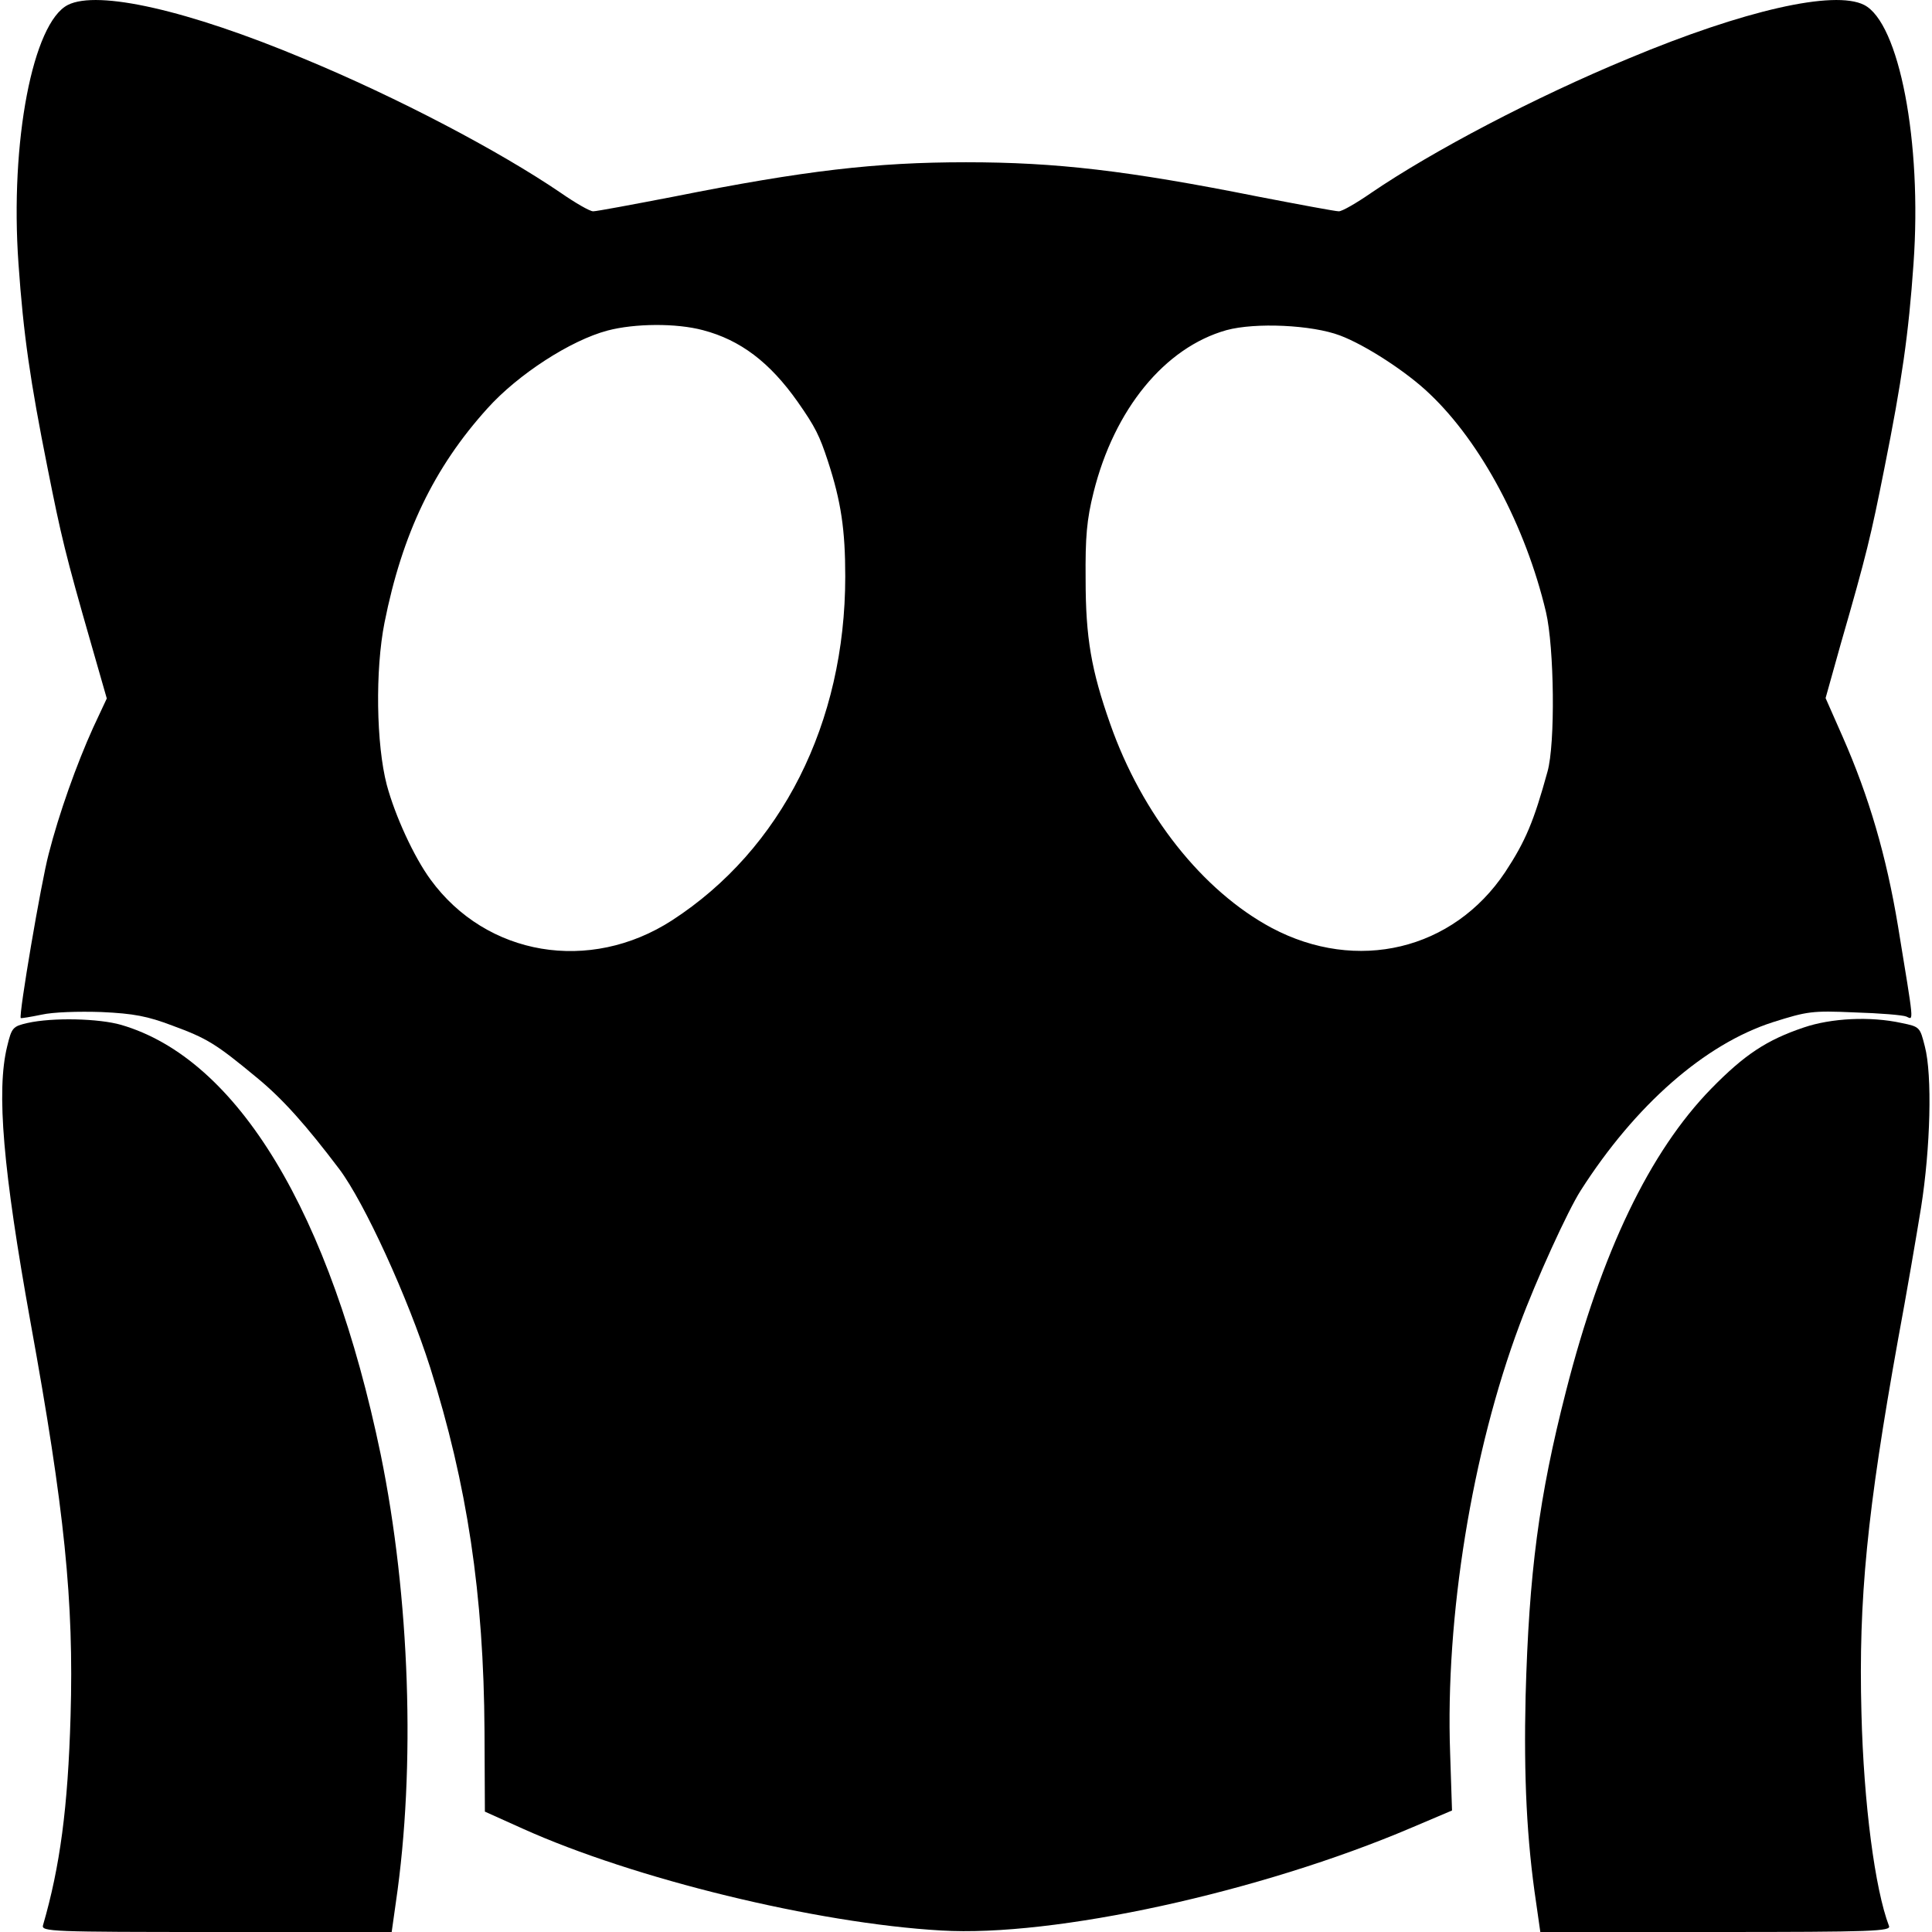
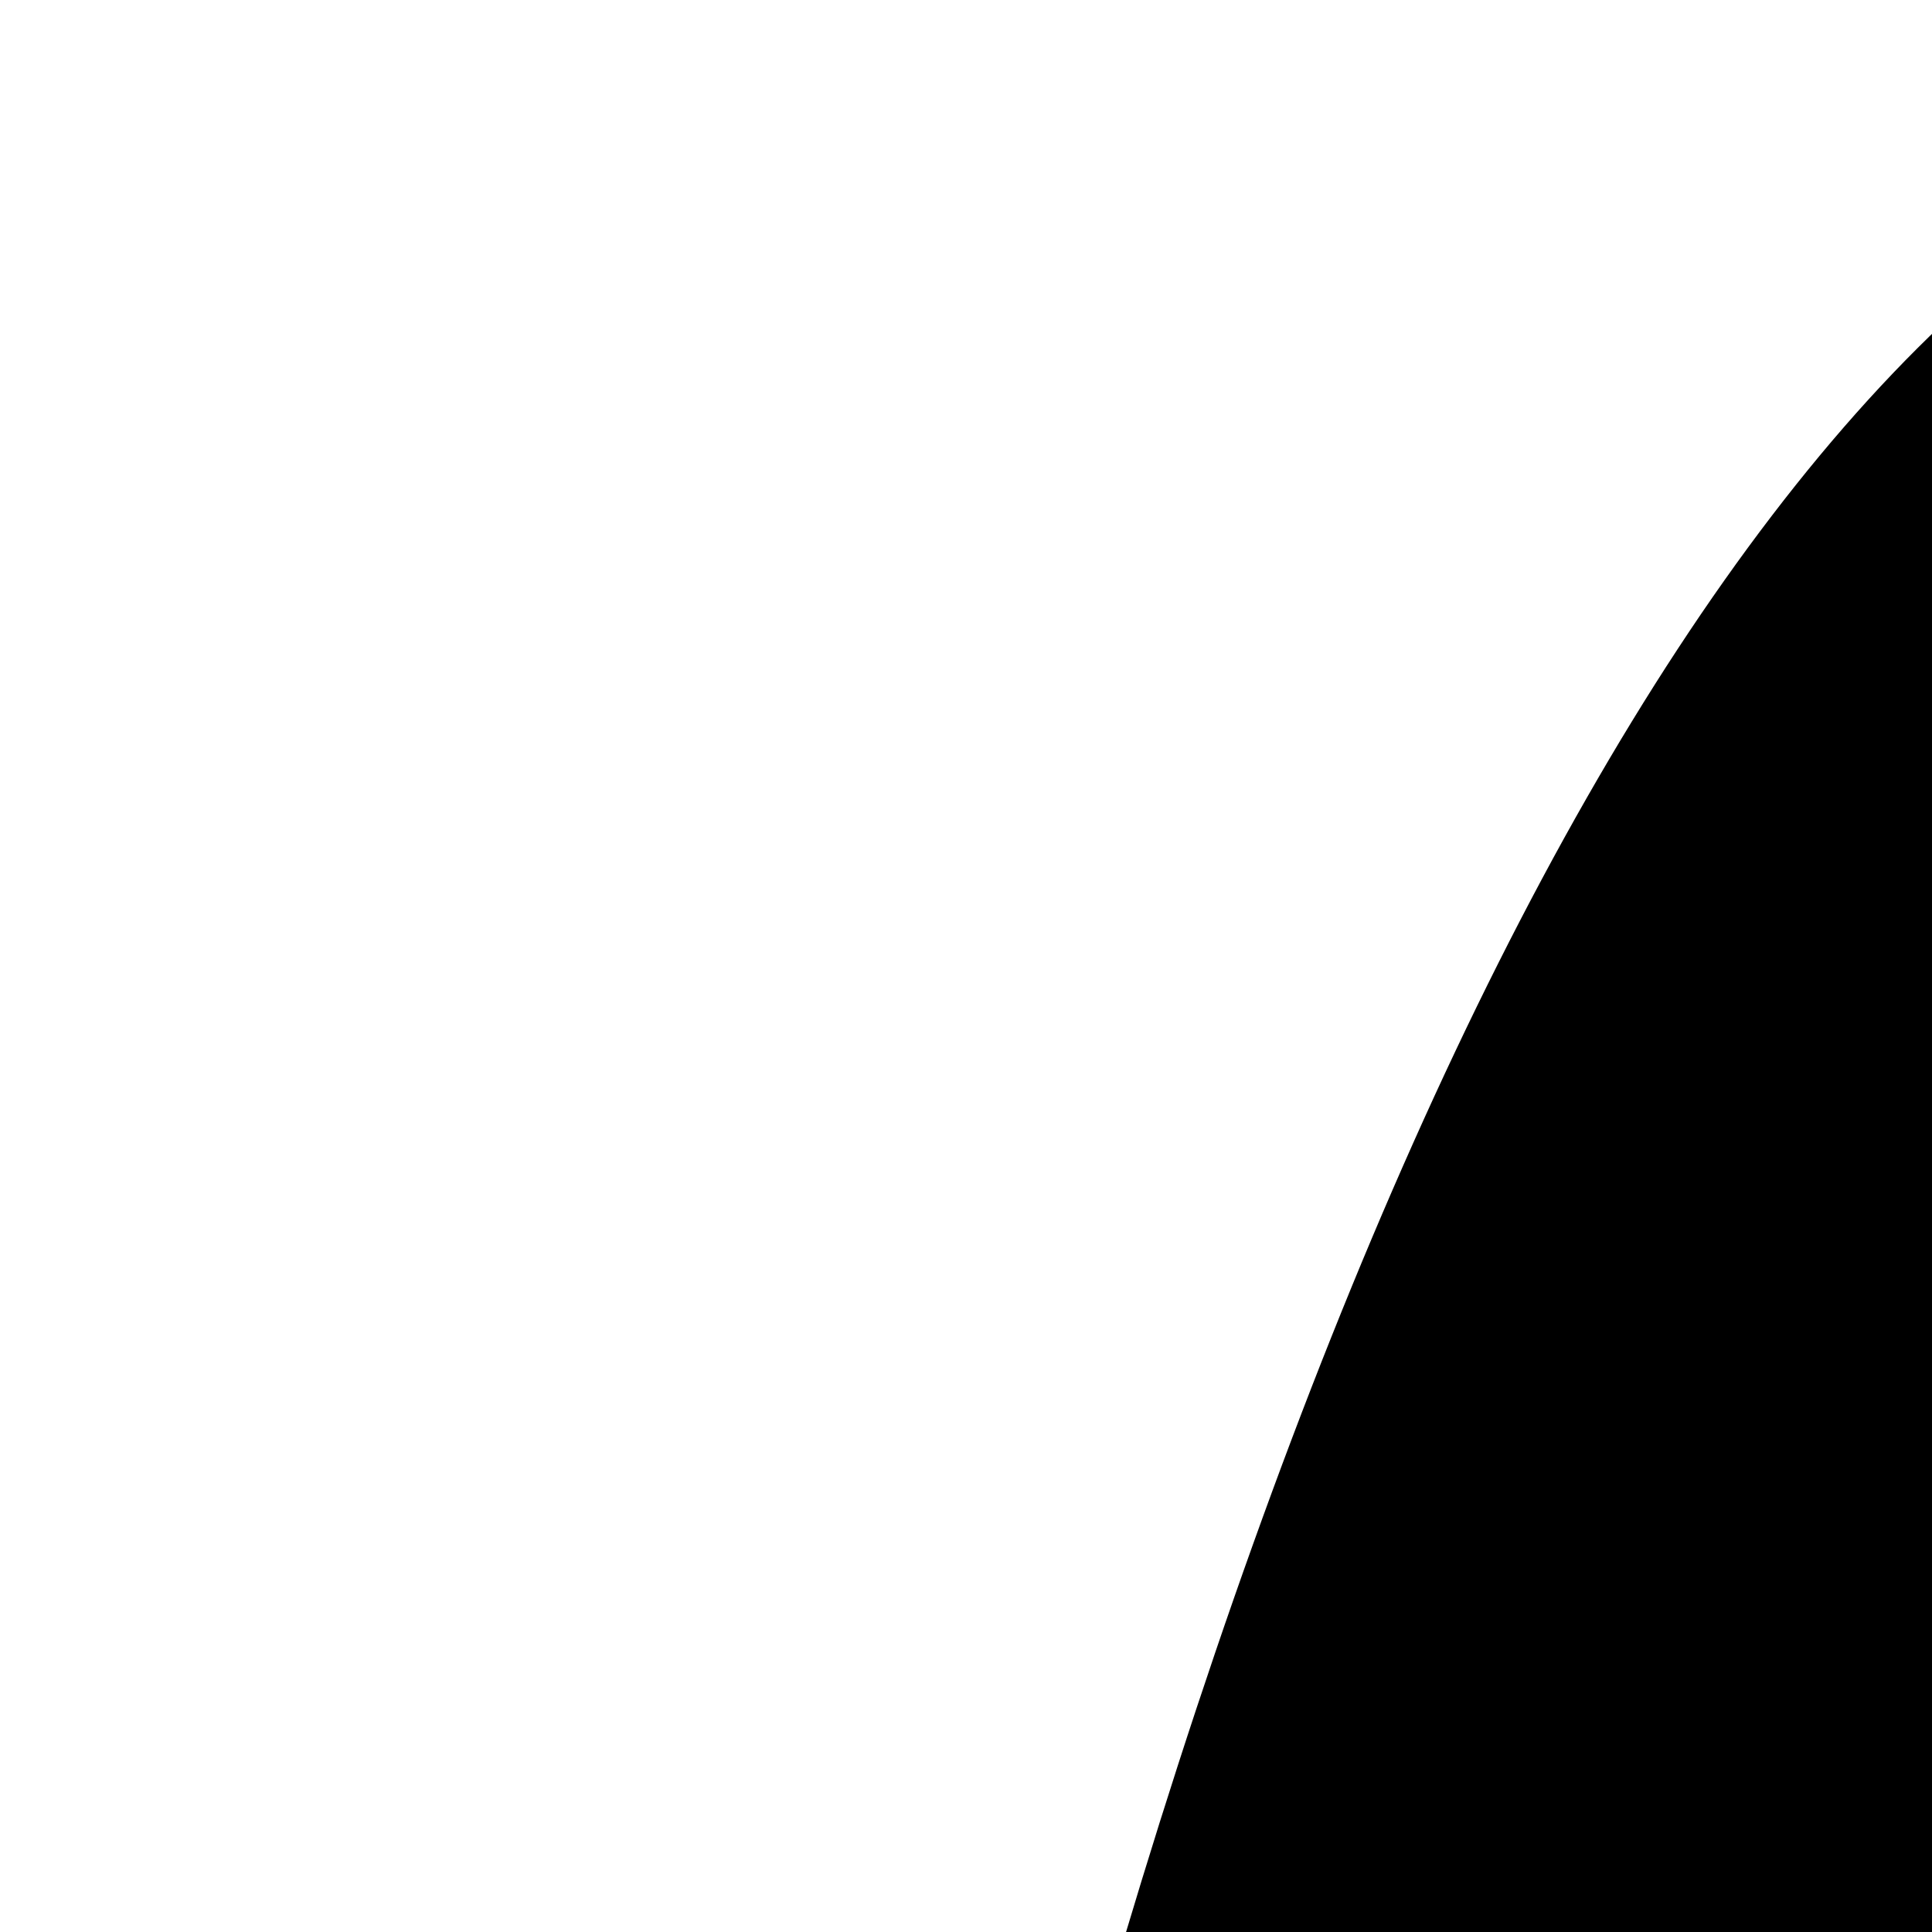
- <svg xmlns="http://www.w3.org/2000/svg" version="1.0" width="512pt" height="512pt" viewBox="0 0 512 512" preserveAspectRatio="xMidYMid meet">
+ <svg xmlns="http://www.w3.org/2000/svg" version="1.0" width="512pt" height="512pt" viewBox="0 0 16 16" preserveAspectRatio="xMidYMid meet">
  <g transform="translate(0,512) scale(0.1,-0.1)" fill="#000000" stroke="none">
    <path d="M180 5107 c-93 -47 -154 -363 -131 -686 13 -187 31 -311 77 -541 36 -181 47 -228 116 -468 l41 -143 -36 -77 c-44 -97 -91 -229 -118 -335 -20 -75 -80 -428 -74 -435 1 -1 26 3 55 9 31 7 98 9 159 7 86 -4 122 -11 188 -36 92 -34 114 -47 225 -139 68 -56 130 -126 217 -241 67 -89 182 -341 241 -526 98 -310 142 -601 144 -964 l1 -213 100 -45 c295 -133 778 -251 1109 -270 298 -18 845 101 1248 273 l106 45 -5 152 c-13 361 58 798 184 1135 44 119 128 303 162 356 145 227 329 388 509 446 92 29 104 31 217 26 66 -2 128 -7 137 -11 20 -9 21 -24 -22 239 -31 187 -77 344 -147 503 l-45 102 40 143 c69 239 80 286 116 467 46 230 64 354 77 541 23 323 -38 639 -131 686 -79 40 -318 -14 -624 -142 -249 -103 -519 -245 -682 -356 -39 -27 -77 -49 -86 -49 -9 0 -105 18 -214 39 -346 69 -535 91 -774 91 -239 0 -428 -22 -774 -91 -109 -21 -205 -39 -214 -39 -9 0 -47 22 -86 49 -163 111 -433 253 -682 356 -306 128 -545 182 -624 142z m1683 -862 c99 -26 177 -85 251 -190 47 -67 58 -90 80 -157 35 -107 46 -182 46 -306 0 -388 -169 -723 -459 -911 -218 -141 -492 -95 -640 108 -44 60 -94 169 -116 251 -28 107 -31 304 -6 430 47 236 131 411 273 568 81 90 220 180 318 206 72 19 182 20 253 1z m1688 -14 c67 -25 178 -97 238 -155 136 -129 254 -350 308 -578 22 -94 25 -349 4 -423 -36 -131 -58 -184 -112 -266 -138 -207 -393 -268 -619 -148 -183 98 -344 301 -428 541 -50 142 -65 228 -65 383 -1 112 3 158 21 230 55 221 189 384 352 430 77 21 227 14 301 -14z" />
    <path d="M73 2409 c-39 -9 -42 -12 -54 -62 -29 -118 -11 -327 62 -732 90 -495 115 -738 106 -1043 -7 -243 -28 -399 -73 -554 -5 -17 21 -18 459 -18 l465 0 11 78 c53 360 37 810 -40 1187 -133 641 -379 1049 -688 1139 -59 17 -181 20 -248 5z" />
    <path d="M4780 2397 c-98 -33 -157 -72 -245 -162 -163 -167 -291 -433 -385 -802 -72 -281 -98 -481 -107 -808 -5 -214 3 -381 28 -548 l11 -77 465 0 c418 0 465 2 459 16 -37 97 -67 323 -73 565 -8 301 15 533 97 989 22 118 49 276 61 350 25 158 30 351 10 427 -13 51 -13 52 -62 62 -82 18 -186 13 -259 -12z" />
  </g>
</svg>
